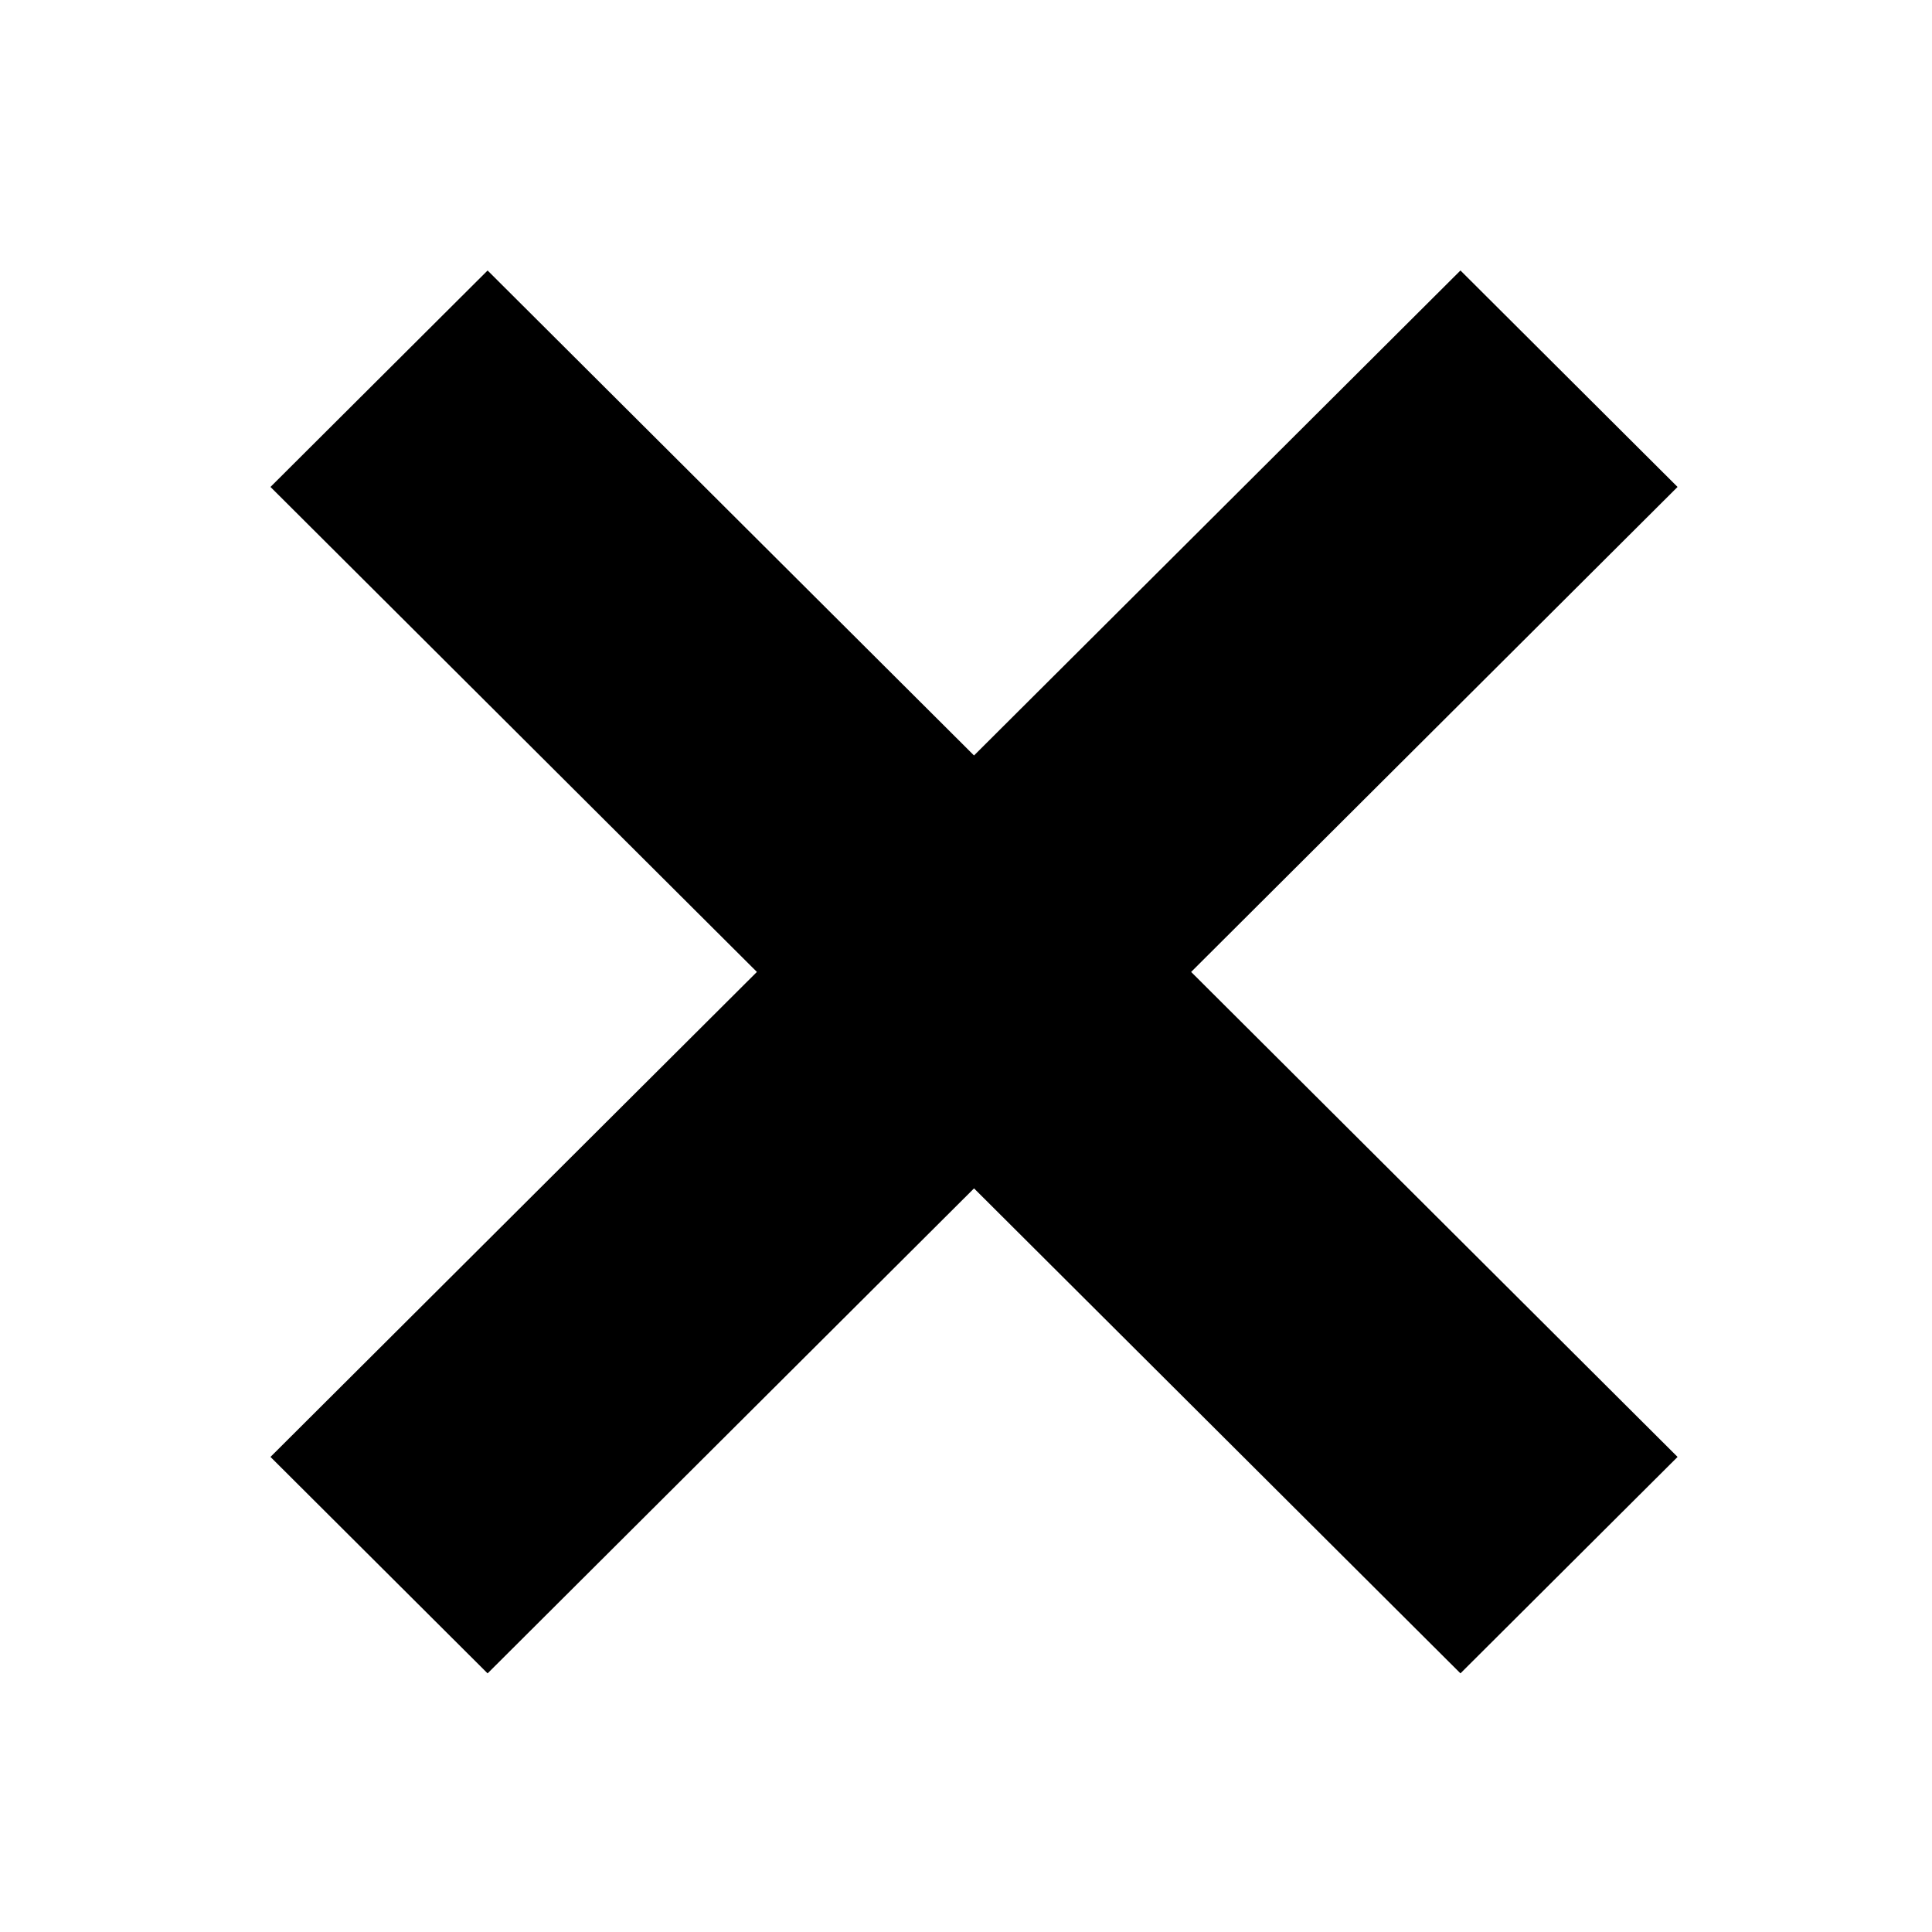
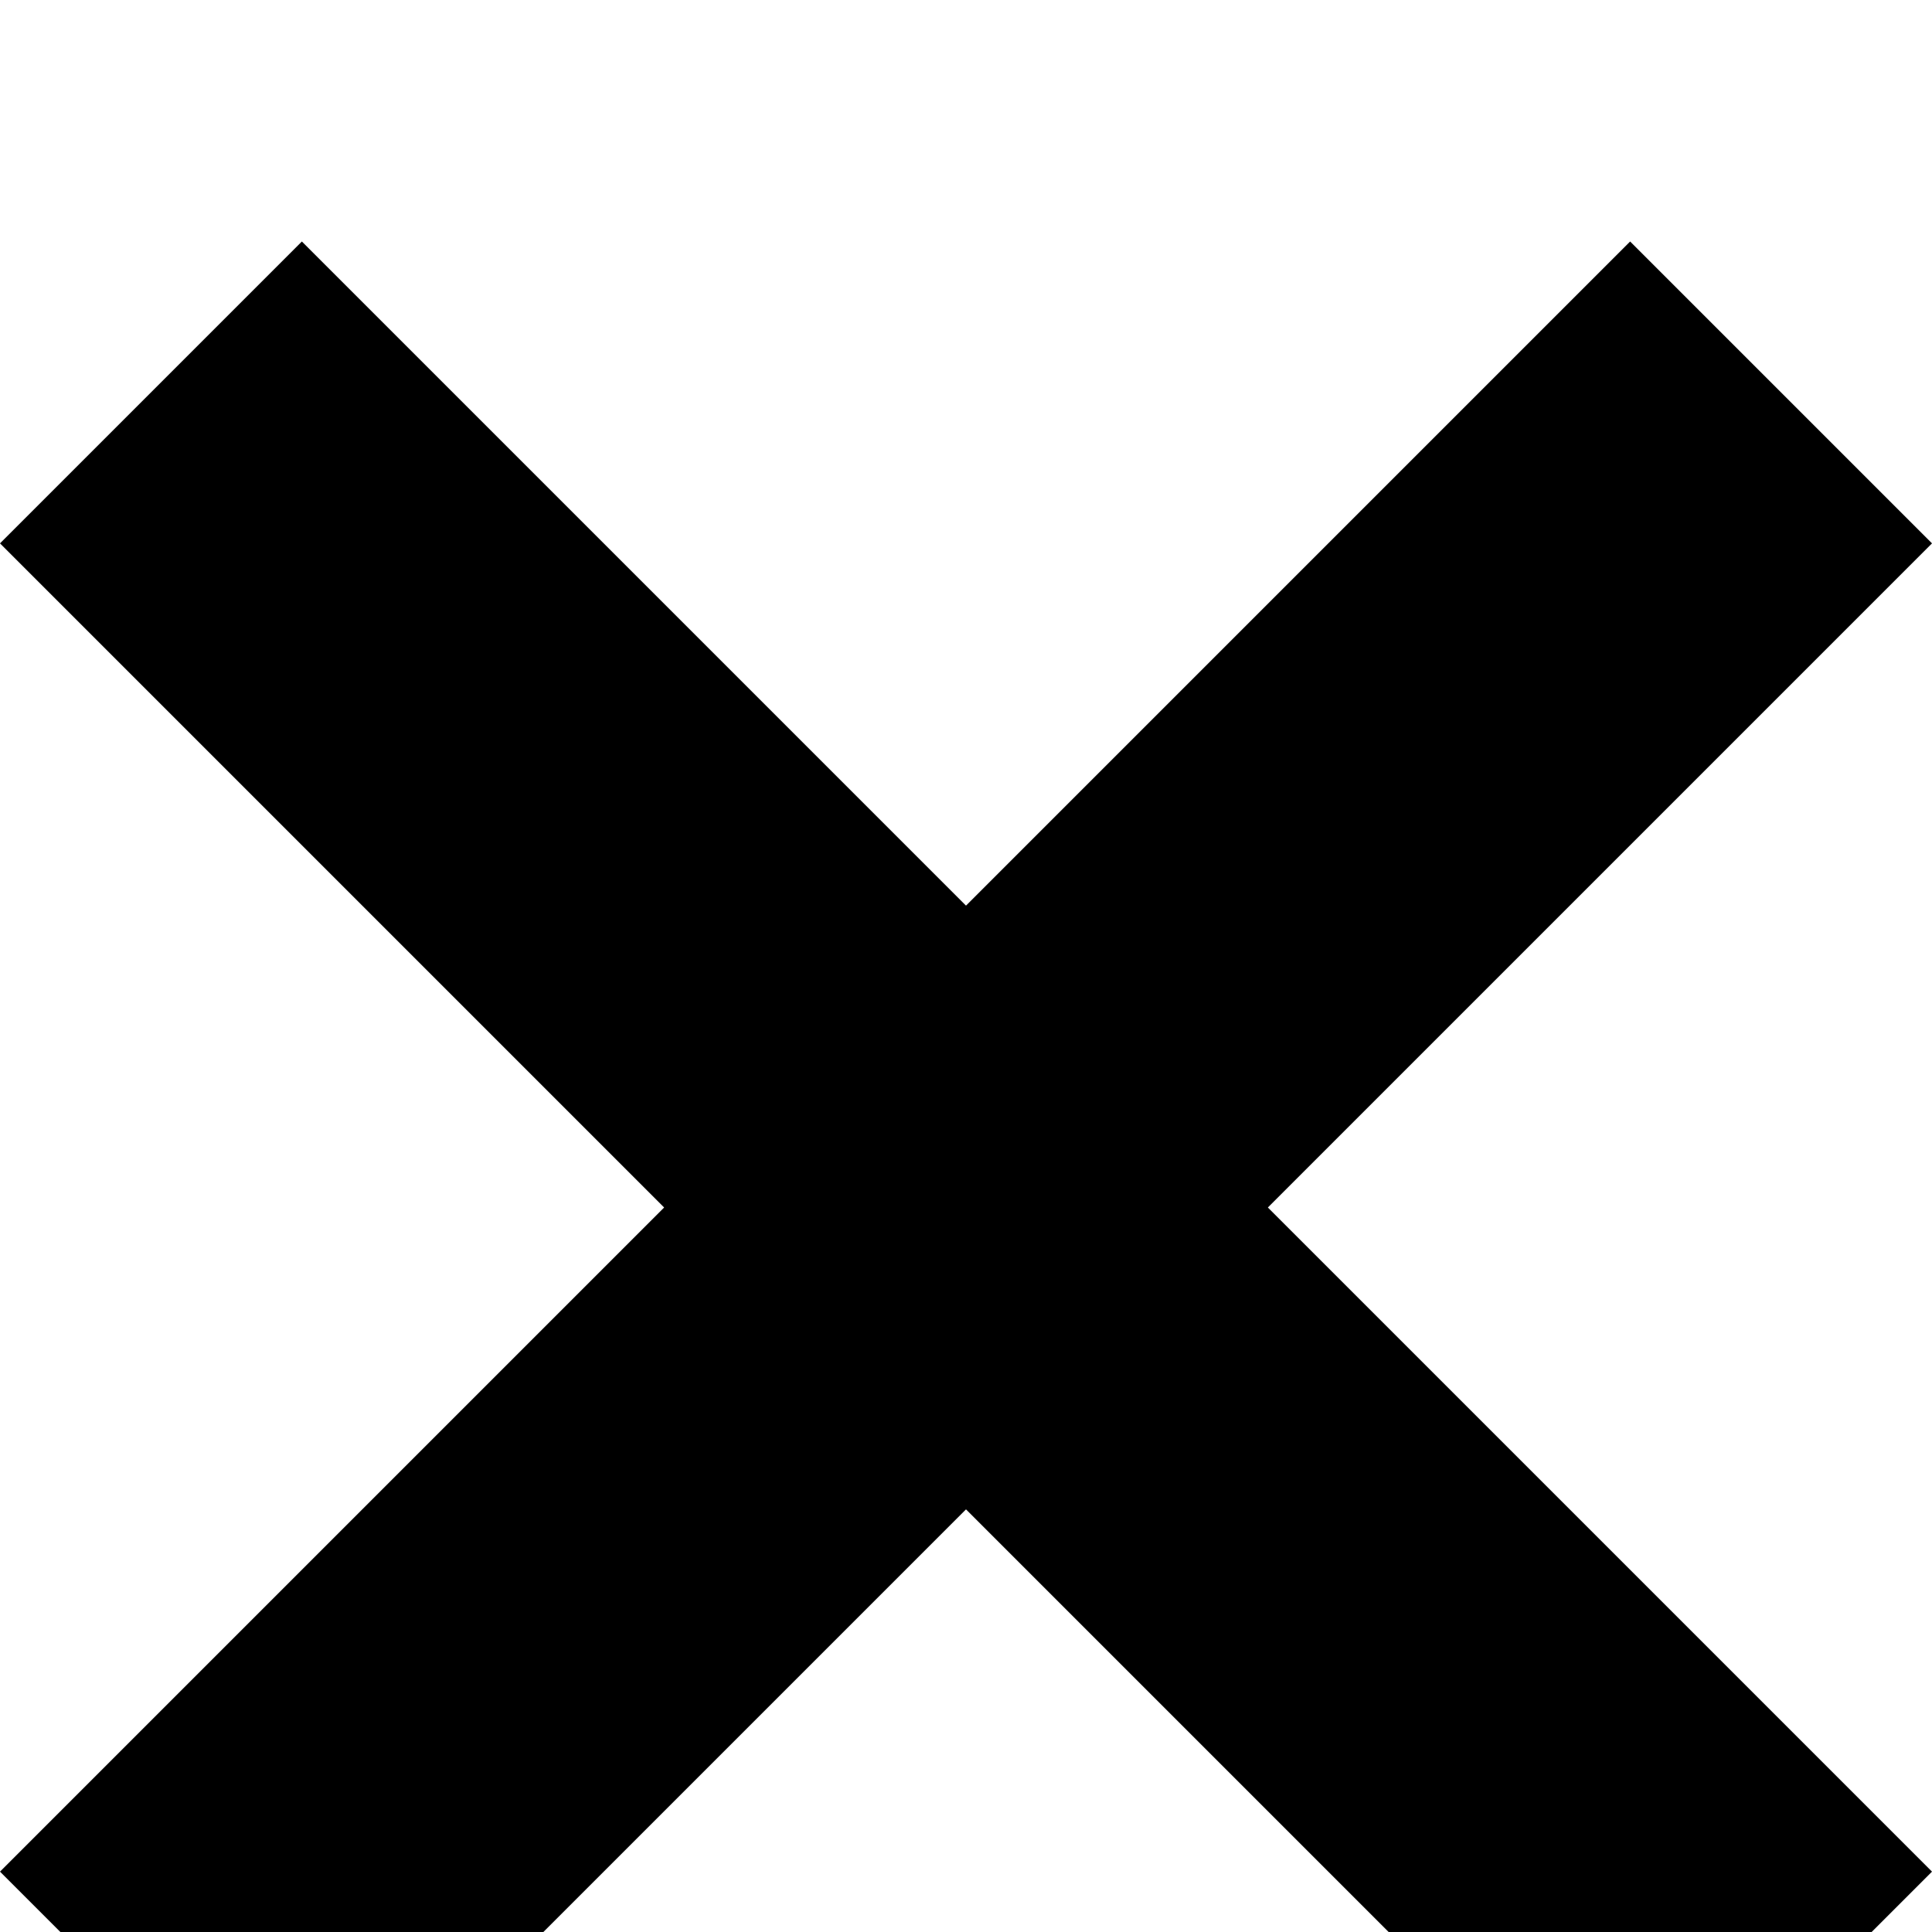
- <svg xmlns="http://www.w3.org/2000/svg" width="100px" height="100px" viewBox="0 0 100 100" version="1.1">
-   <defs />
-   <g id="Icons" stroke="none" stroke-width="1" fill="none" fill-rule="evenodd">
-     <g id="cross" fill="#000000">
-       <g transform="translate(14, 14)">
-         <path d="M72.831,61.41 L47.653,36.307 L72.83,11.204 L61.593,0 L36.415,25.103 L11.238,0.001 L0,11.204 L25.177,36.307 L0,61.41 L11.238,72.614 L36.416,47.511 L61.593,72.613 L72.831,61.41" />
-       </g>
+ <svg xmlns="http://www.w3.org/2000/svg" width="2048" height="2048" viewBox="0 0 2048 2048" version="1.1" id="svg4168">
+   <defs id="defs4174" />
+   <g id="Icons" style="fill:none;stroke:none" transform="matrix(41.89305,0,0,42.0181,-1089.219,-1092.471)">
+     <g id="cross" style="fill:#000000">
+       <g transform="translate(26,26)" id="g4178" />
    </g>
  </g>
+   <path style="fill:#000000;fill-opacity:1;stroke:none" d="M 320,256 0,576 704,1280 0,1984 320,2304 1024,1600 1728,2304 2048,1984 1344,1280 2048,576 1728,256 1024,960 z" id="path4188" />
</svg>
